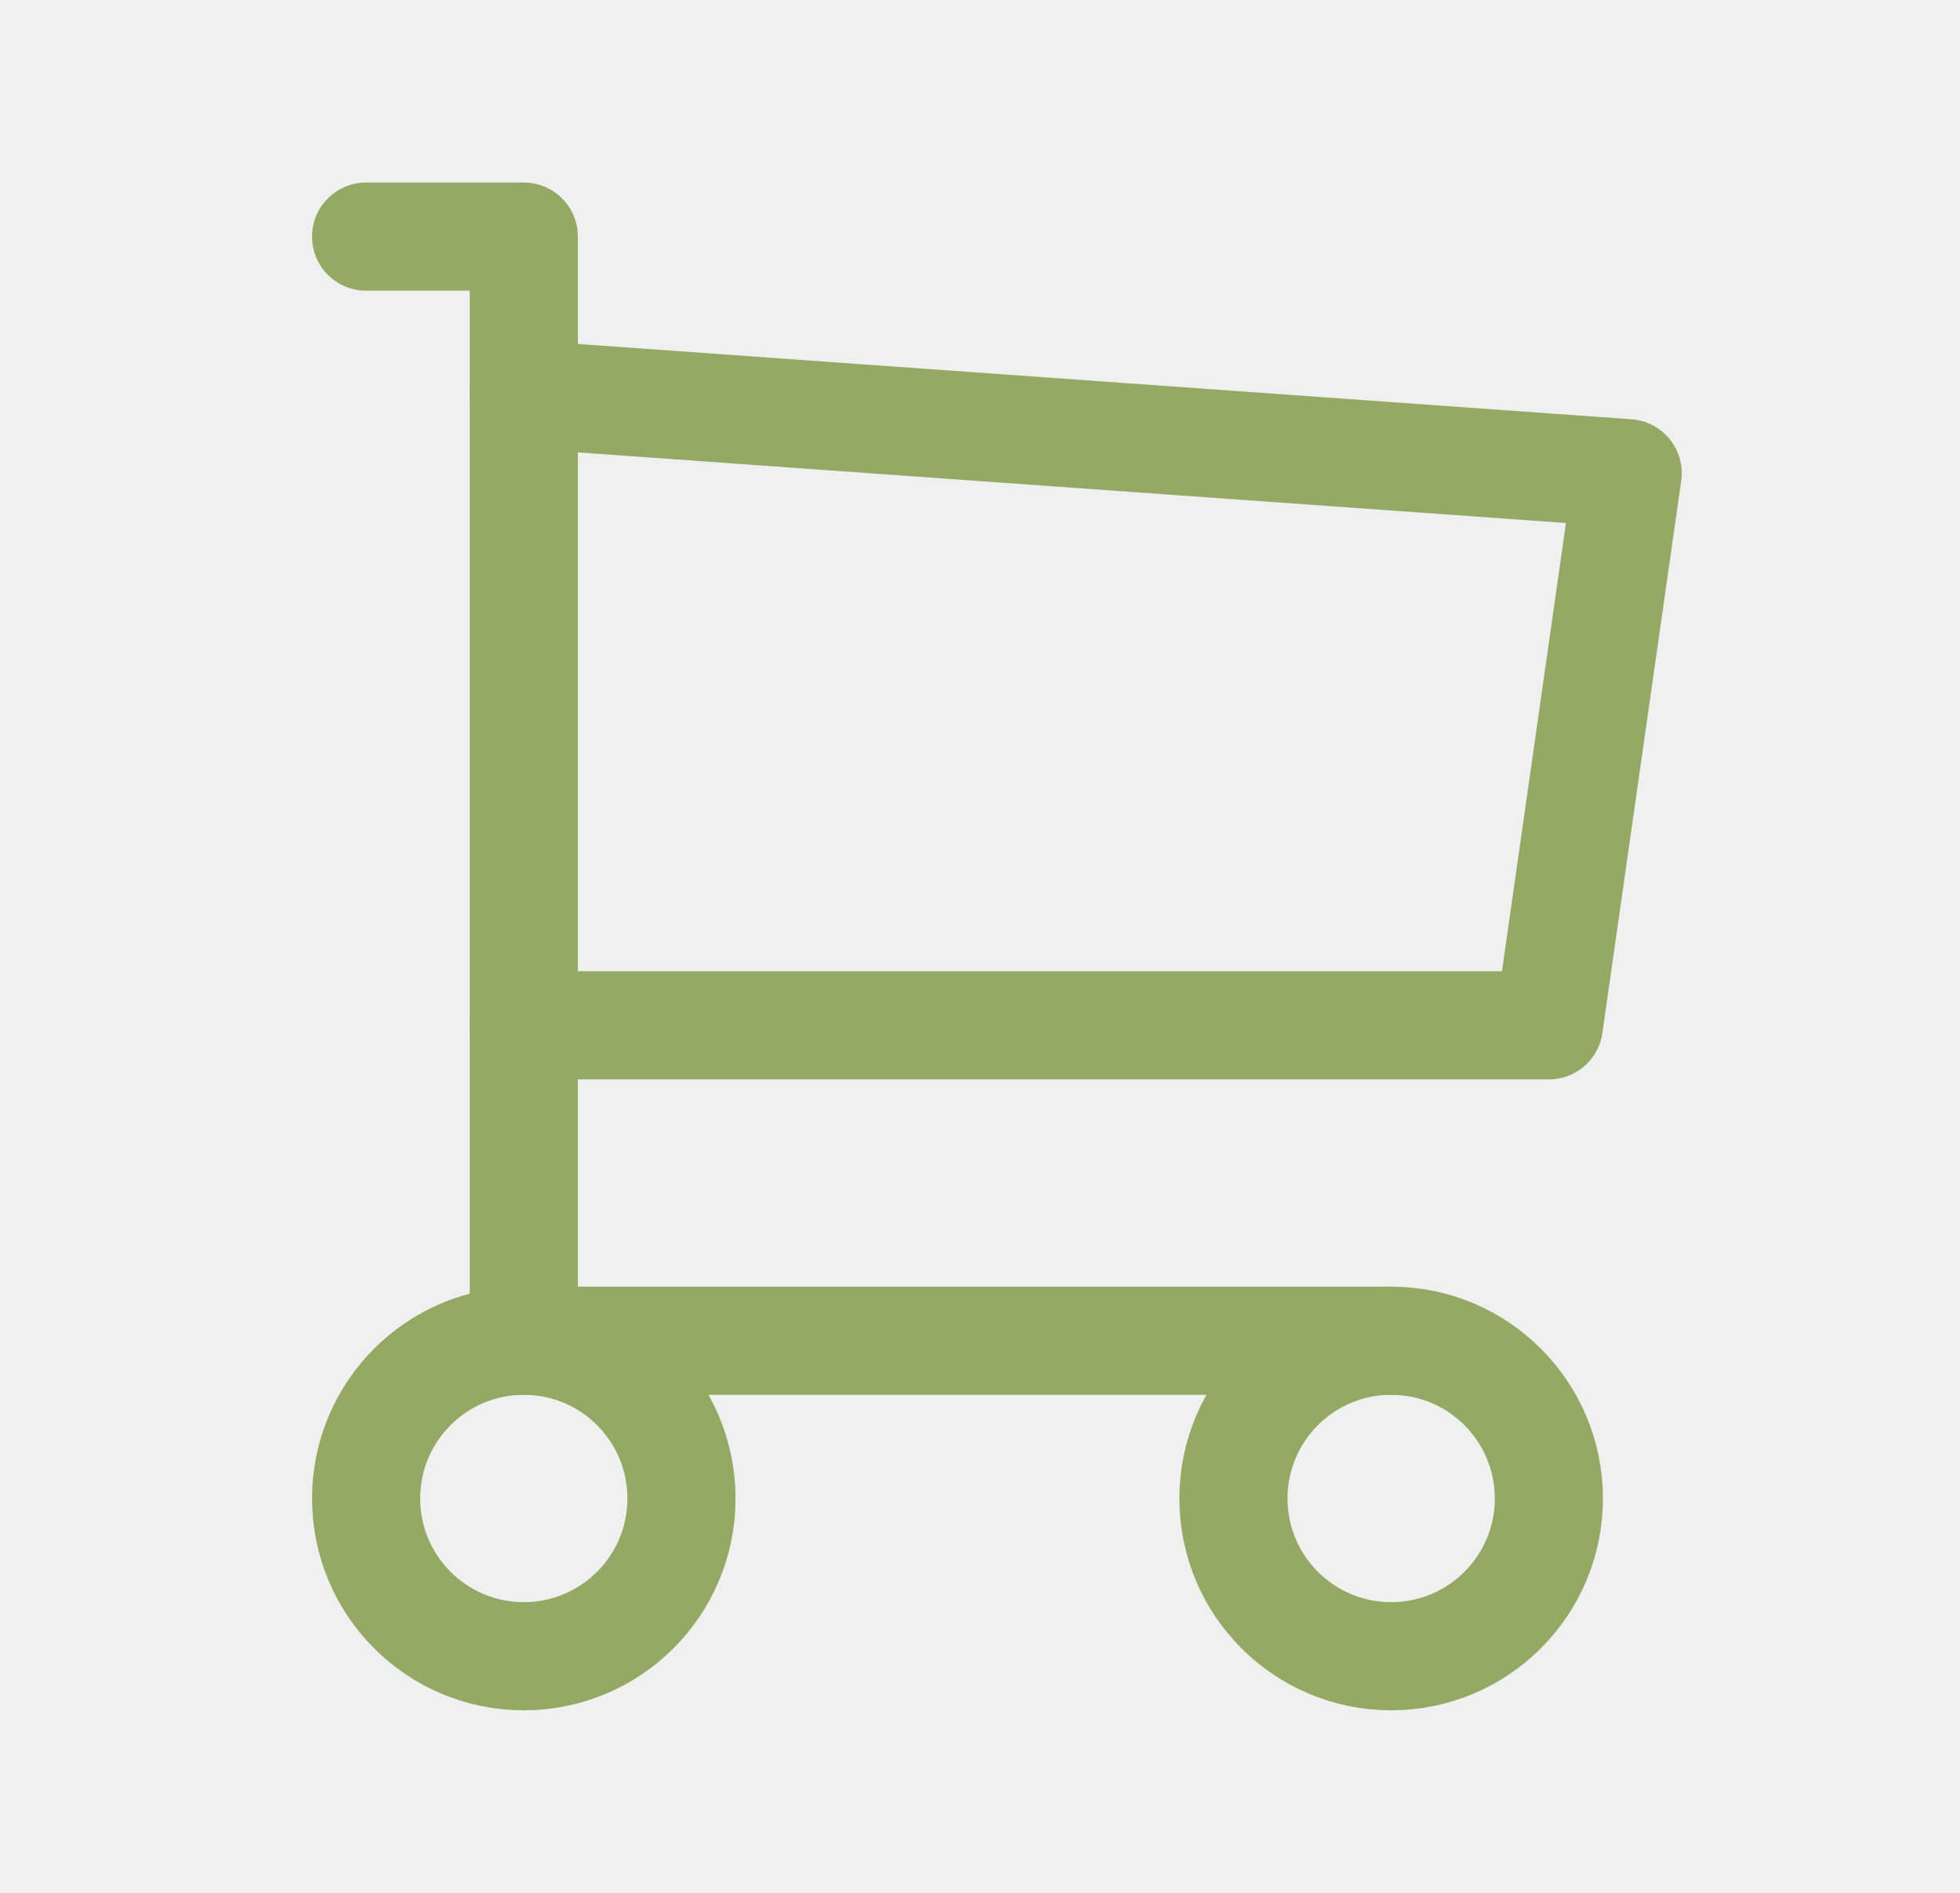
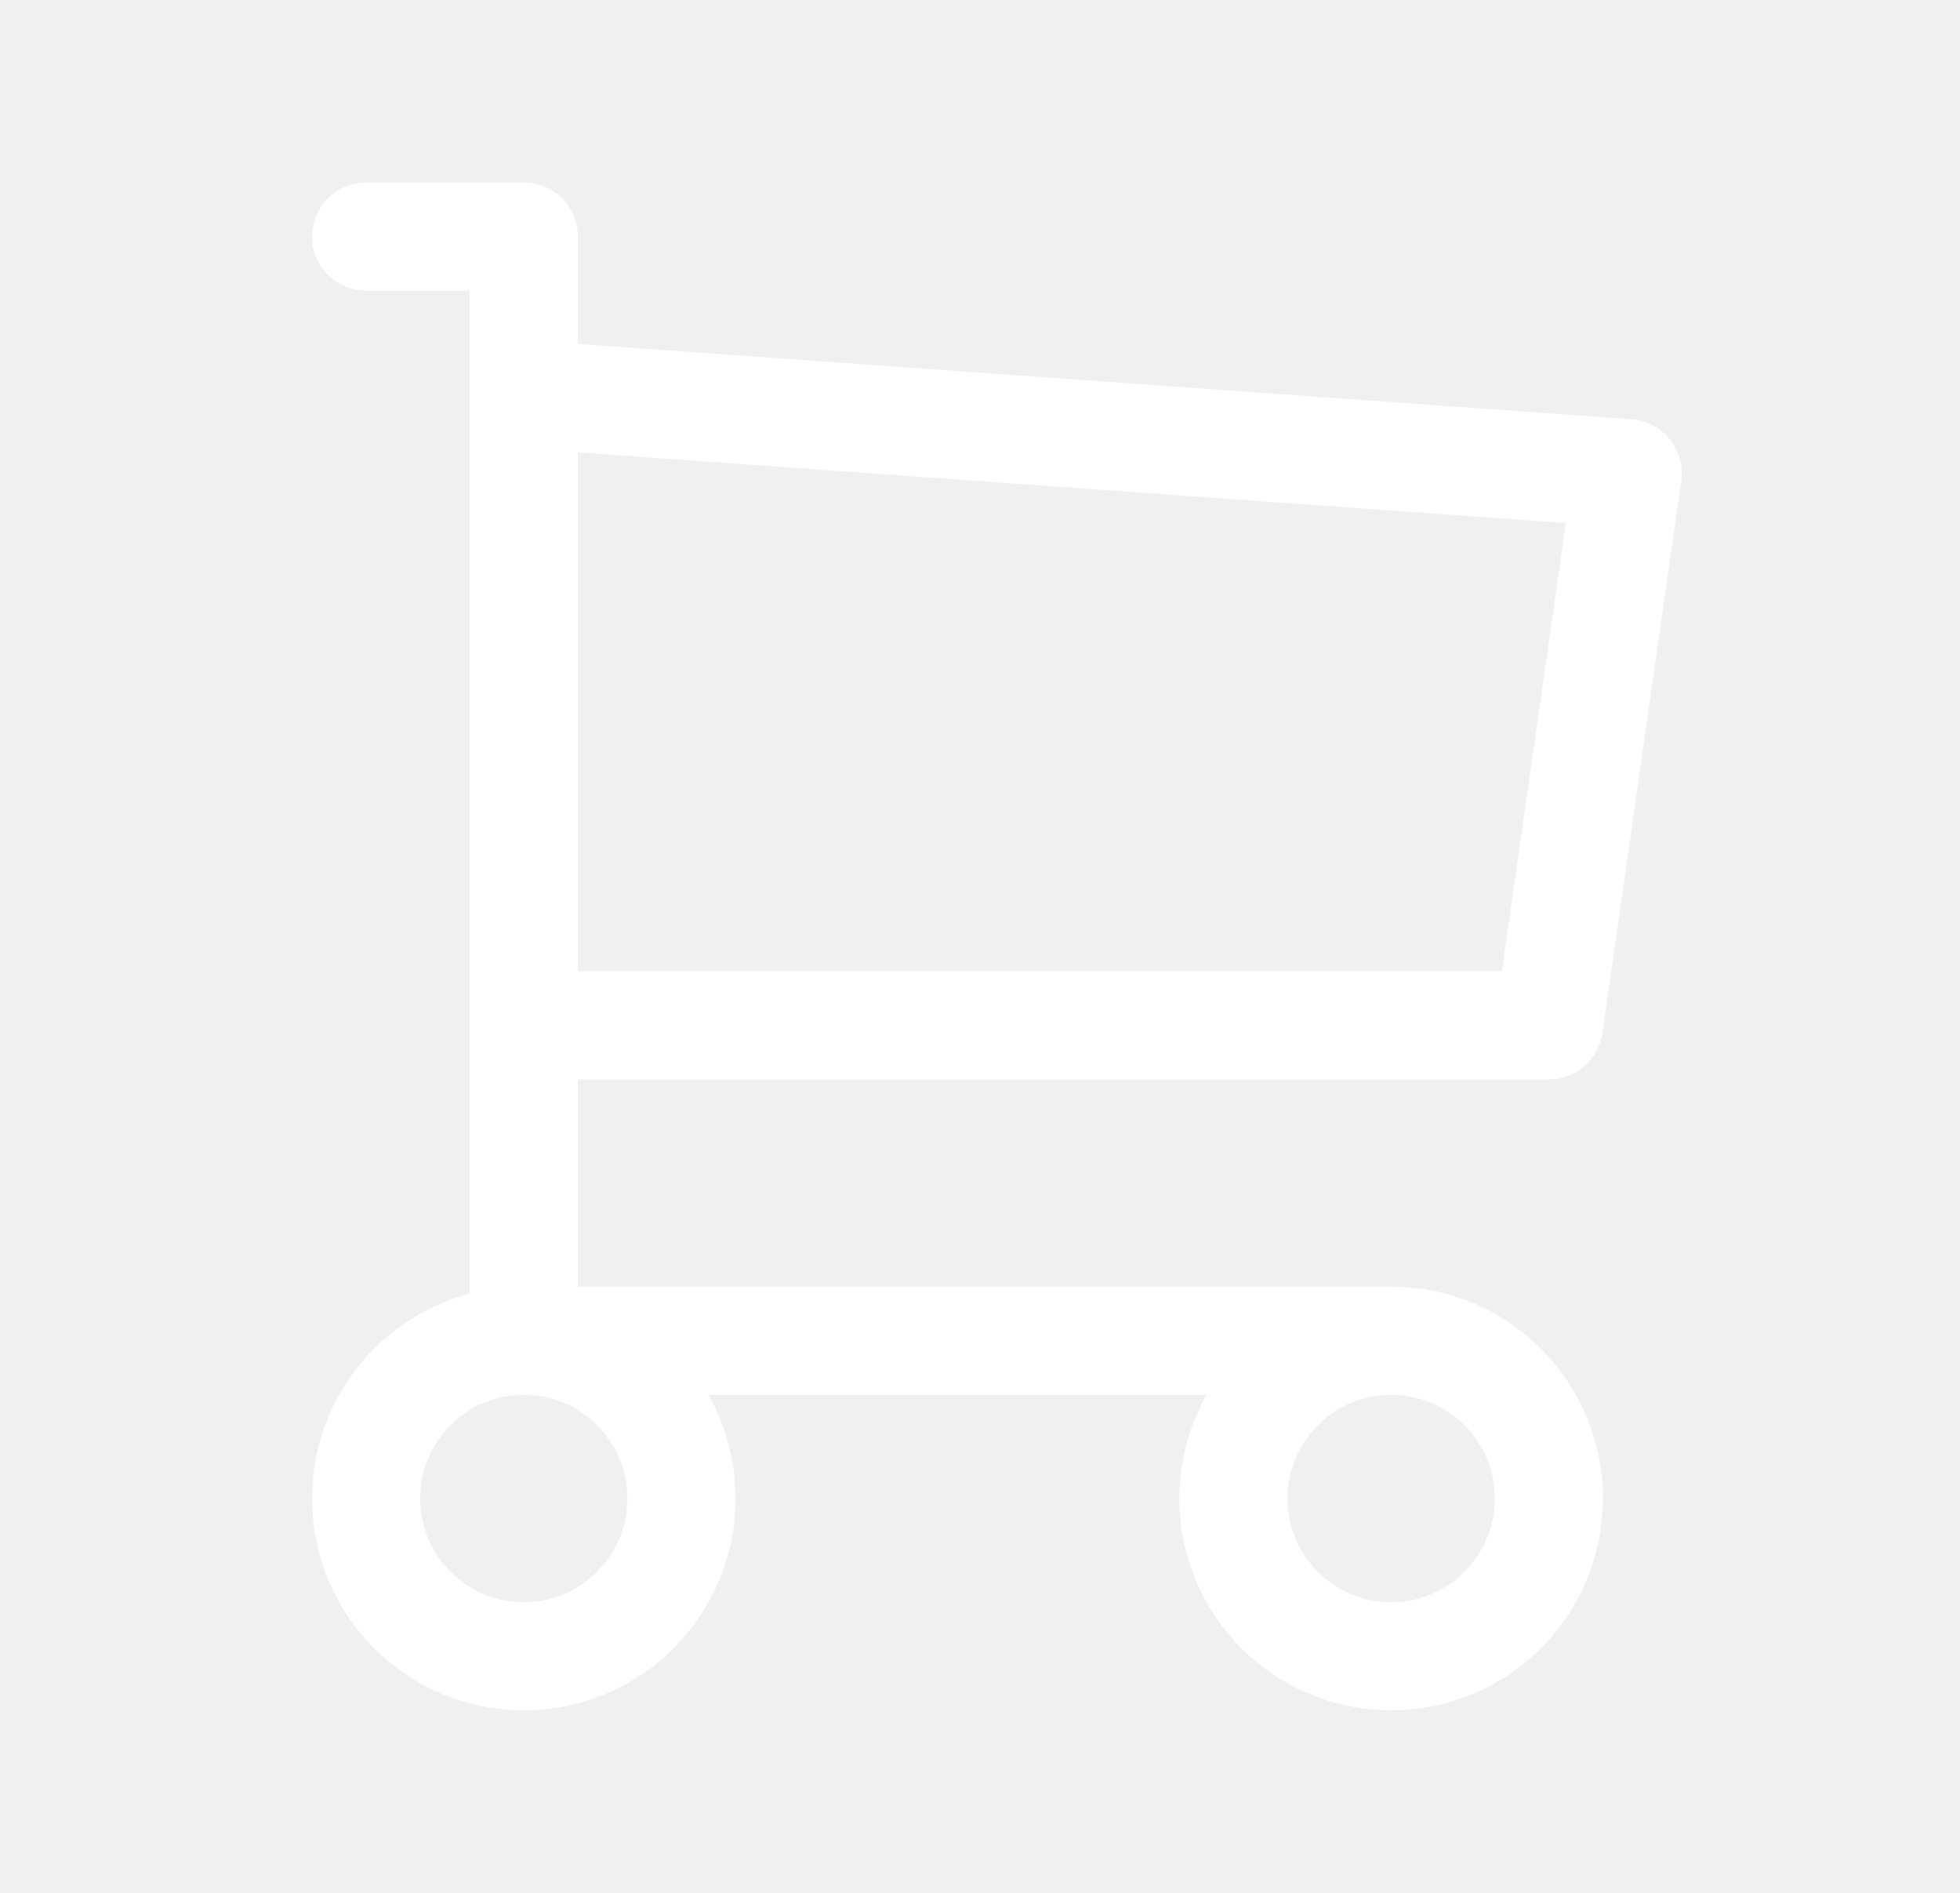
<svg xmlns="http://www.w3.org/2000/svg" width="29" height="28" viewBox="0 0 29 28" fill="none">
-   <path d="M7.75 24.5C9.039 24.5 10.083 23.455 10.083 22.167C10.083 20.878 9.039 19.833 7.75 19.833C6.461 19.833 5.417 20.878 5.417 22.167C5.417 23.455 6.461 24.5 7.75 24.5Z" stroke="#94AA64" stroke-width="1.6" stroke-linecap="round" stroke-linejoin="round" />
-   <path d="M20.583 24.5C21.872 24.5 22.917 23.455 22.917 22.167C22.917 20.878 21.872 19.833 20.583 19.833C19.295 19.833 18.25 20.878 18.25 22.167C18.25 23.455 19.295 24.5 20.583 24.5Z" stroke="#94AA64" stroke-width="1.6" stroke-linecap="round" stroke-linejoin="round" />
-   <path d="M20.583 19.833H7.75V3.5H5.417" stroke="#94AA64" stroke-width="1.6" stroke-linecap="round" stroke-linejoin="round" />
-   <path d="M7.75 5.833L24.083 7L22.917 15.167H7.75" stroke="#94AA64" stroke-width="1.6" stroke-linecap="round" stroke-linejoin="round" />
+   <path d="M7.75 24.5C9.039 24.5 10.083 23.455 10.083 22.167C10.083 20.878 9.039 19.833 7.75 19.833C6.461 19.833 5.417 20.878 5.417 22.167C5.417 23.455 6.461 24.5 7.75 24.5Z" stroke="#ffffff" stroke-width="1.6" stroke-linecap="round" stroke-linejoin="round" />
+   <path d="M20.583 24.5C21.872 24.5 22.917 23.455 22.917 22.167C22.917 20.878 21.872 19.833 20.583 19.833C19.295 19.833 18.25 20.878 18.25 22.167C18.25 23.455 19.295 24.5 20.583 24.5Z" stroke="#ffffff" stroke-width="1.6" stroke-linecap="round" stroke-linejoin="round" />
+   <path d="M20.583 19.833H7.75V3.5H5.417" stroke="#ffffff" stroke-width="1.6" stroke-linecap="round" stroke-linejoin="round" />
+   <path d="M7.75 5.833L24.083 7L22.917 15.167H7.75" stroke="#ffffff" stroke-width="1.6" stroke-linecap="round" stroke-linejoin="round" />
</svg>
